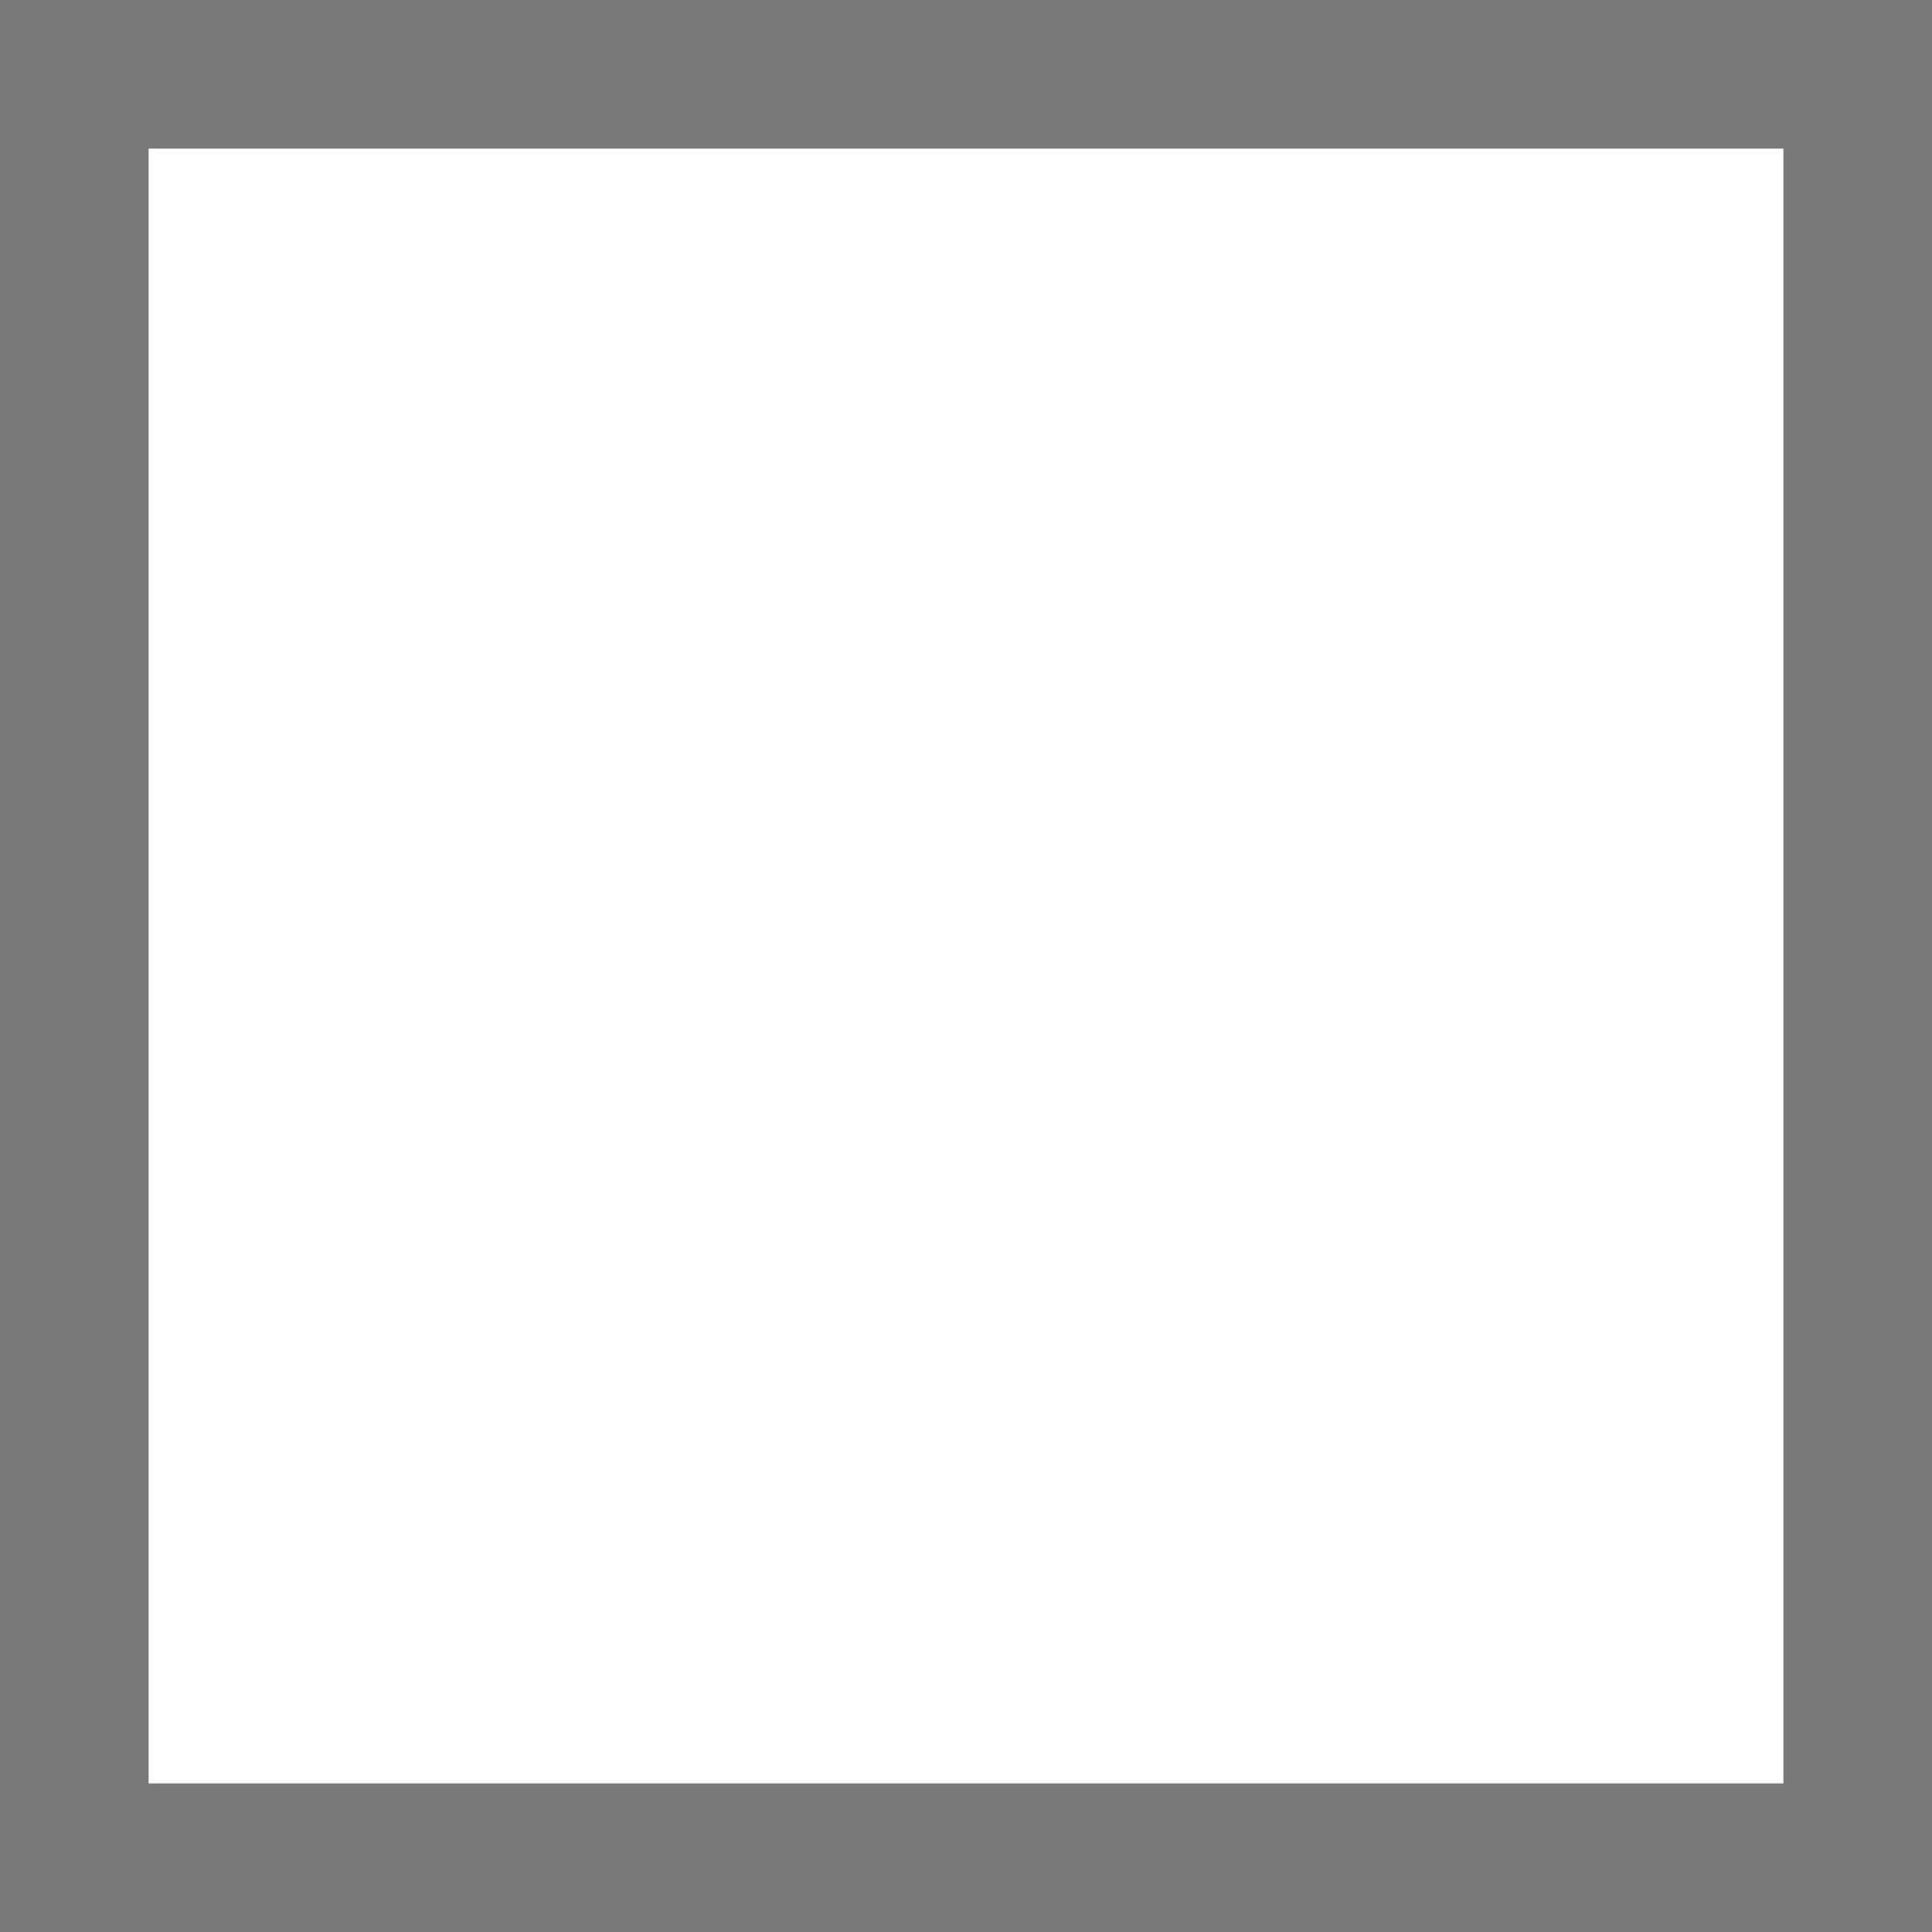
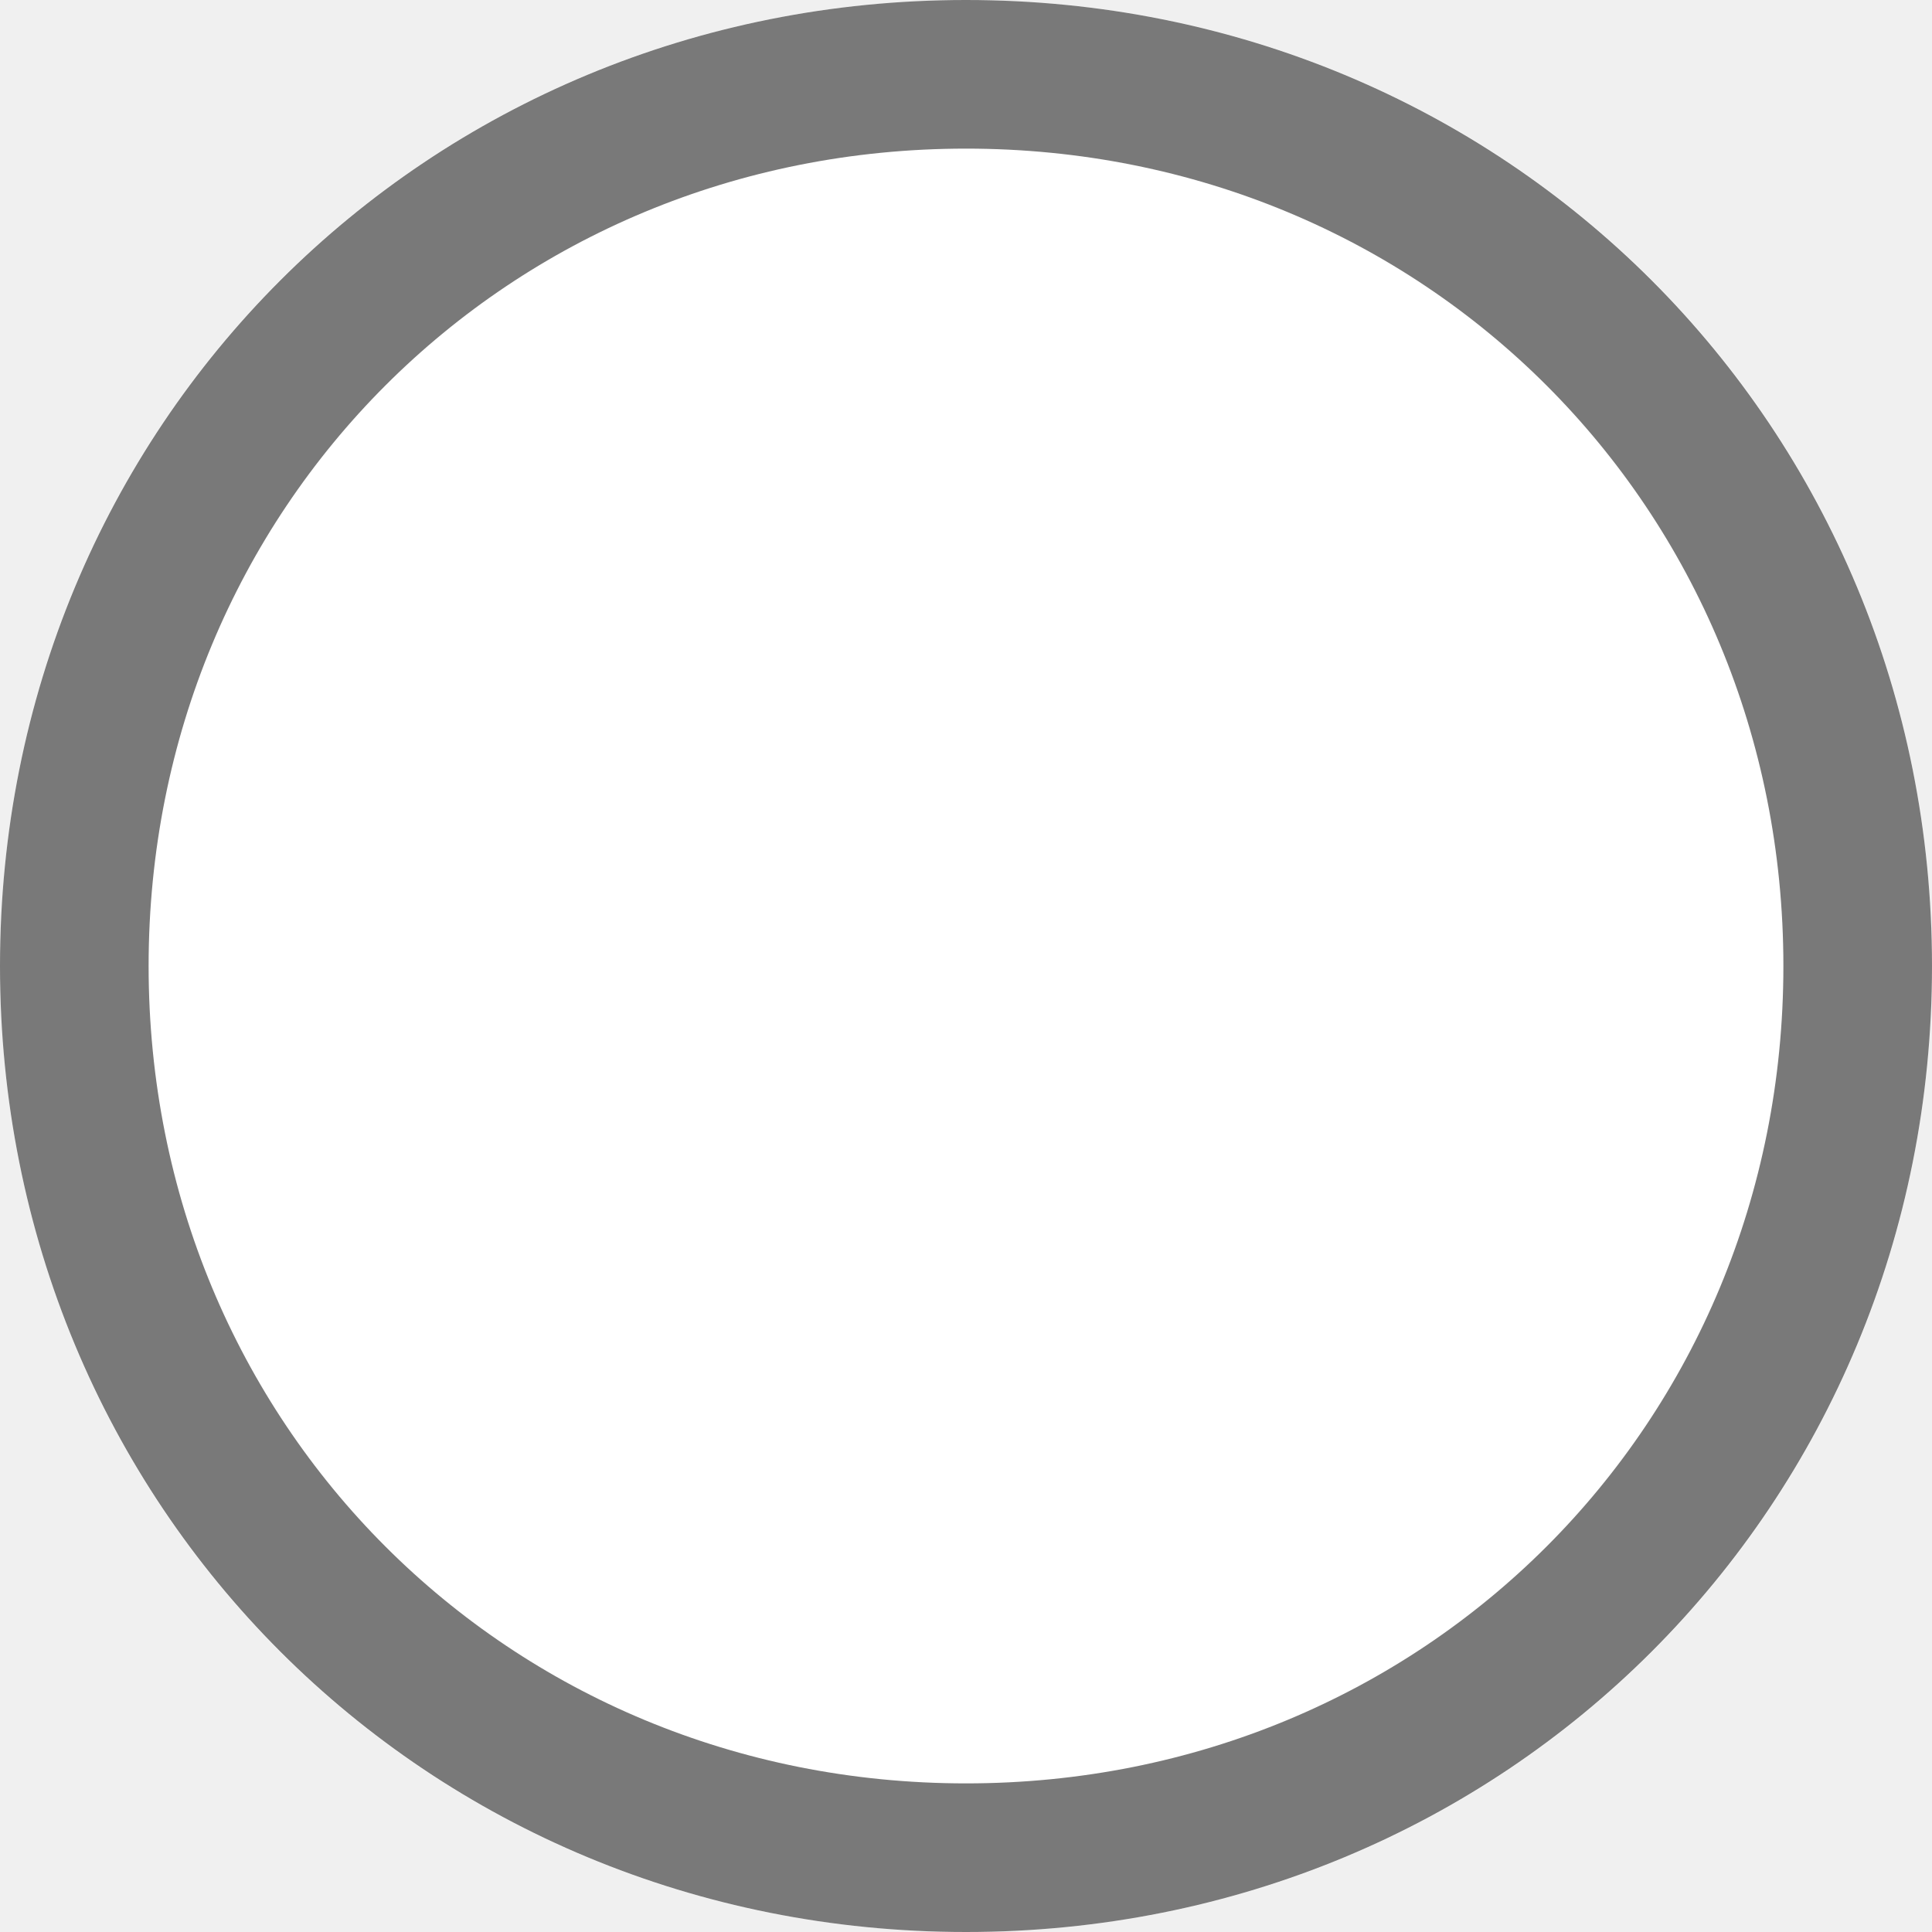
- <svg xmlns="http://www.w3.org/2000/svg" version="1.1" width="13px" height="13px" viewBox="1210 738  13 13">
-   <path d="M 1210.5 738.5  L 1222.5 738.5  L 1222.5 750.5  L 1210.5 750.5  L 1210.5 738.5  Z " fill-rule="nonzero" fill="#ffffff" stroke="none" />
-   <path d="M 1210.5 738.5  L 1222.5 738.5  L 1222.5 750.5  L 1210.5 750.5  L 1210.5 738.5  Z " stroke-width="1" stroke="#797979" fill="none" />
+ <svg xmlns="http://www.w3.org/2000/svg" version="1.1" width="13px" height="13px" viewBox="1728 539  13 13">
+   <path d="M 1734.5 539  C 1738.14 539  1741 541.86  1741 545.5  C 1741 549.14  1738.14 552  1734.5 552  C 1730.86 552  1728 549.14  1728 545.5  C 1728 541.86  1730.86 539  1734.5 539  Z " fill-rule="nonzero" fill="#ffffff" stroke="none" />
+   <path d="M 1734.5 539.5  C 1737.86 539.5  1740.5 542.14  1740.5 545.5  C 1740.5 548.86  1737.86 551.5  1734.5 551.5  C 1731.14 551.5  1728.5 548.86  1728.5 545.5  C 1728.5 542.14  1731.14 539.5  1734.5 539.5  Z " stroke-width="1" stroke="#797979" fill="none" />
</svg>
